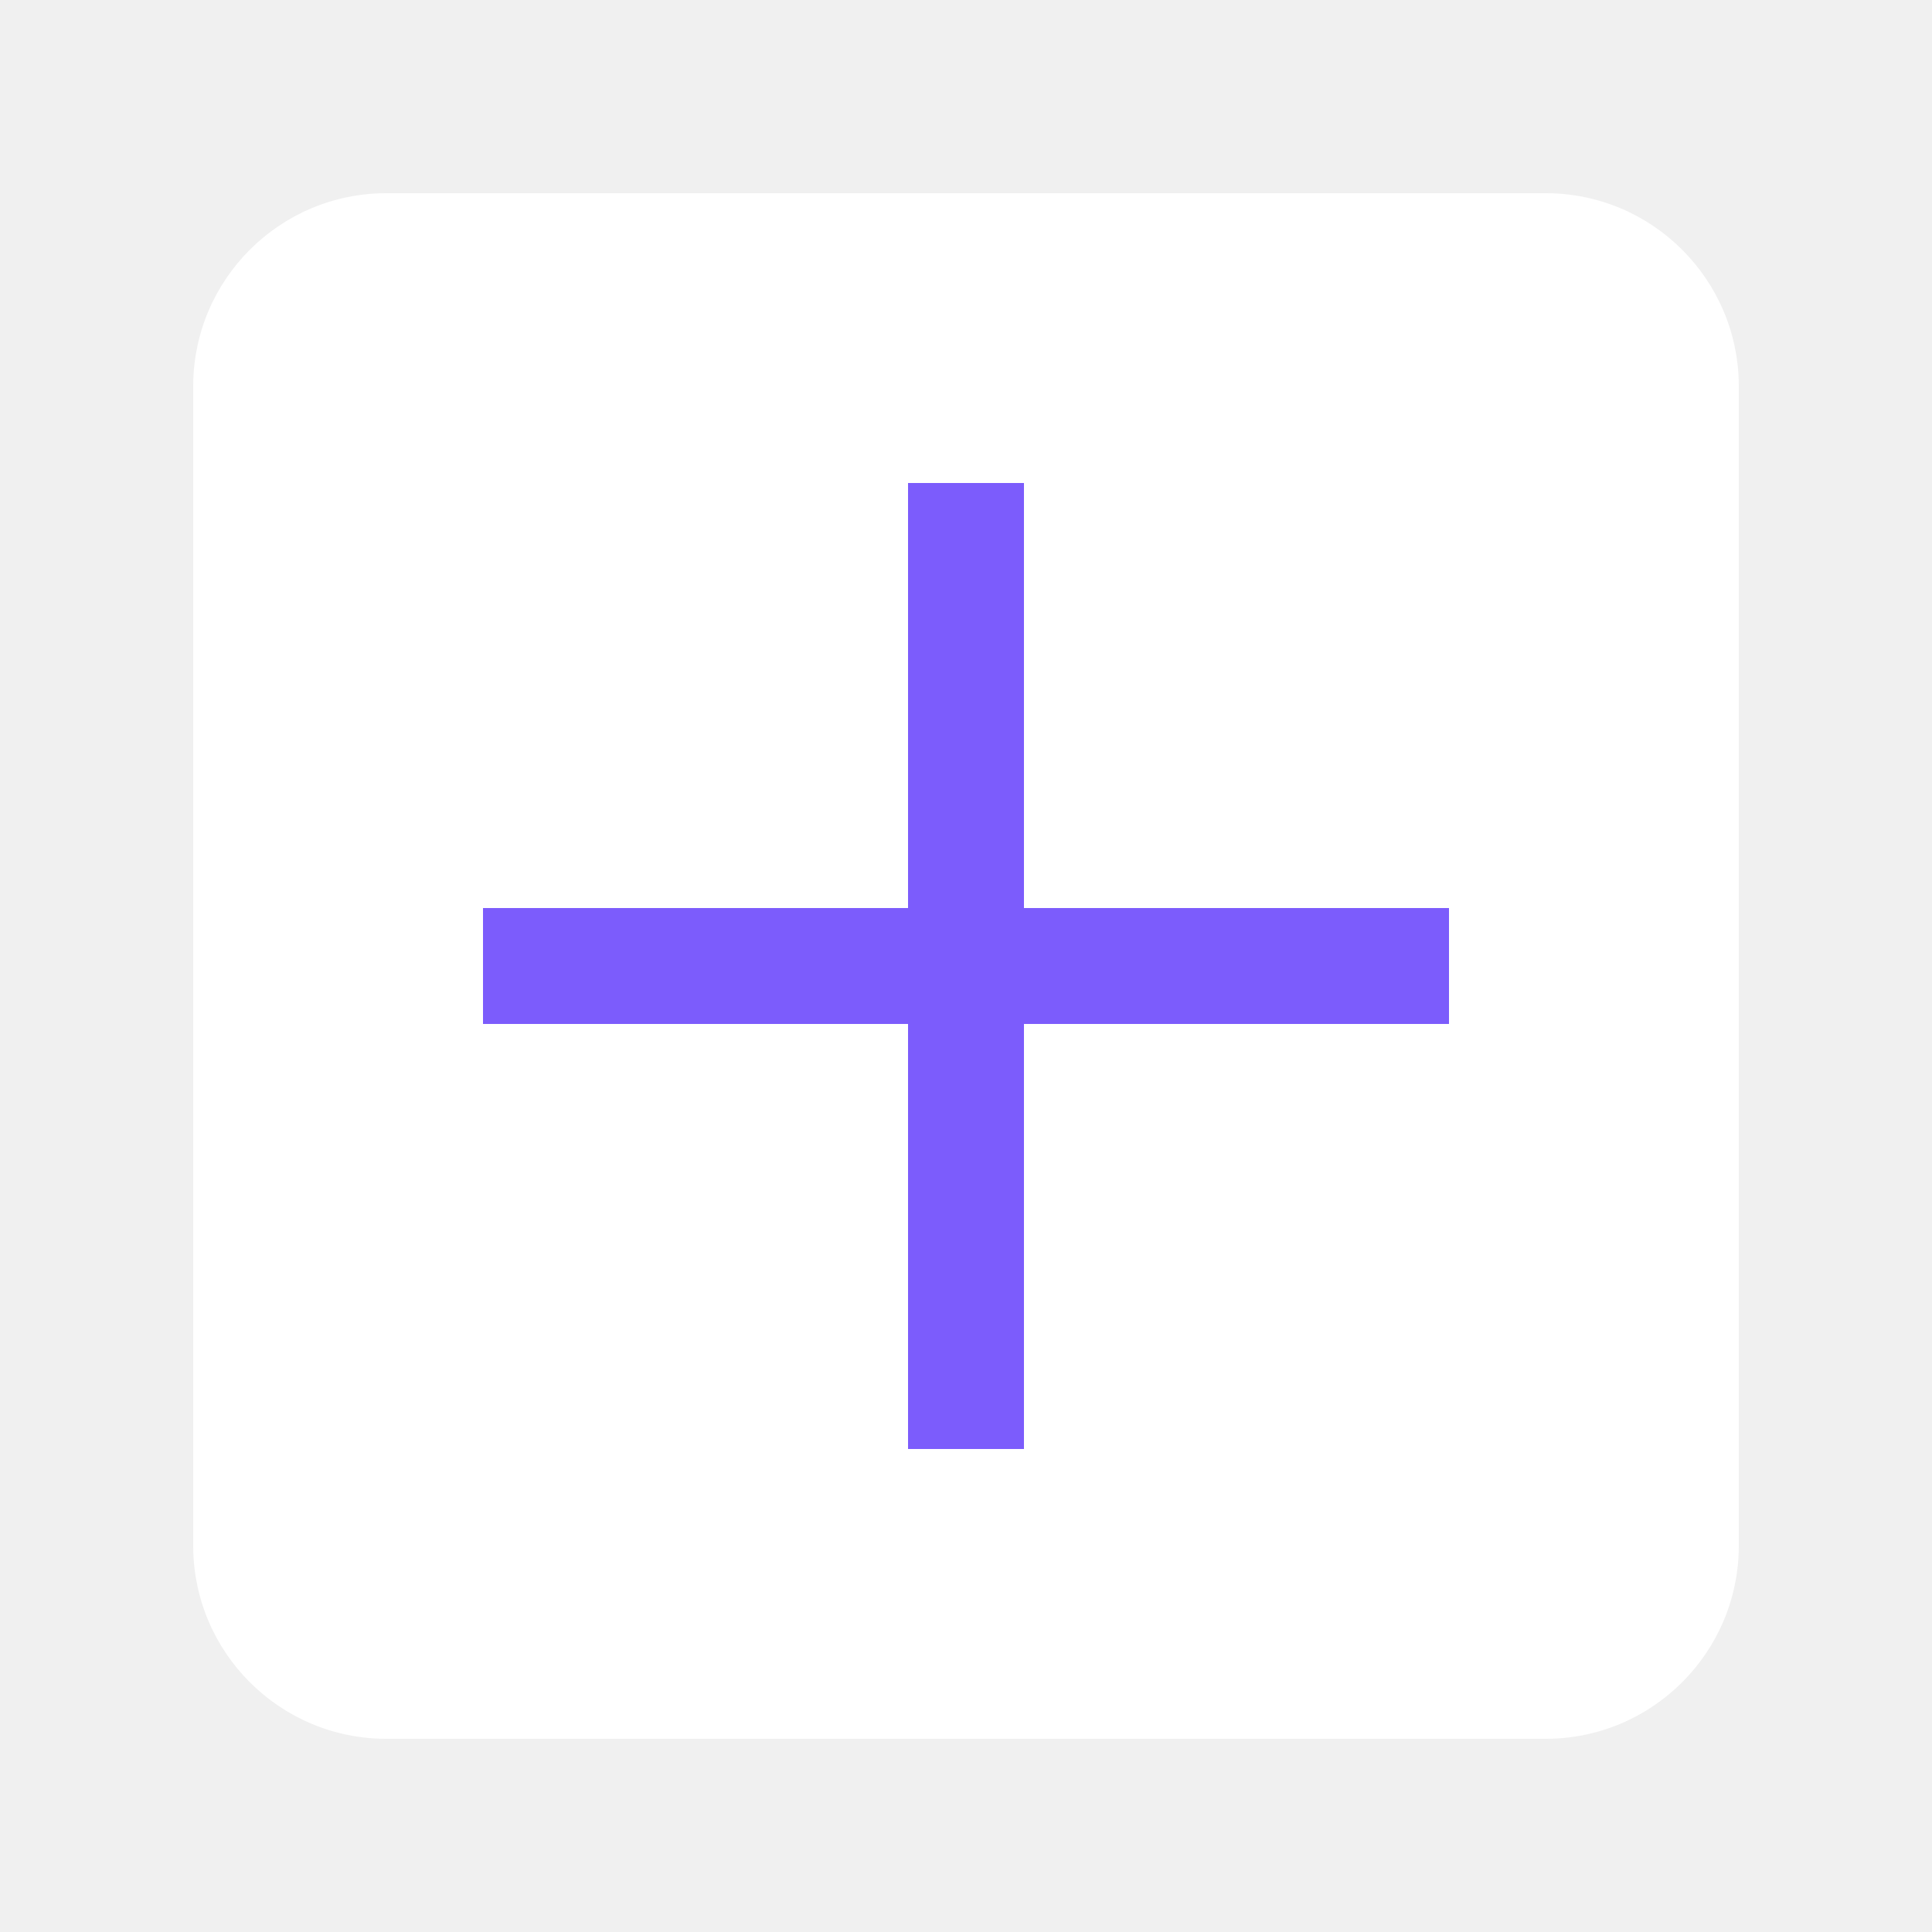
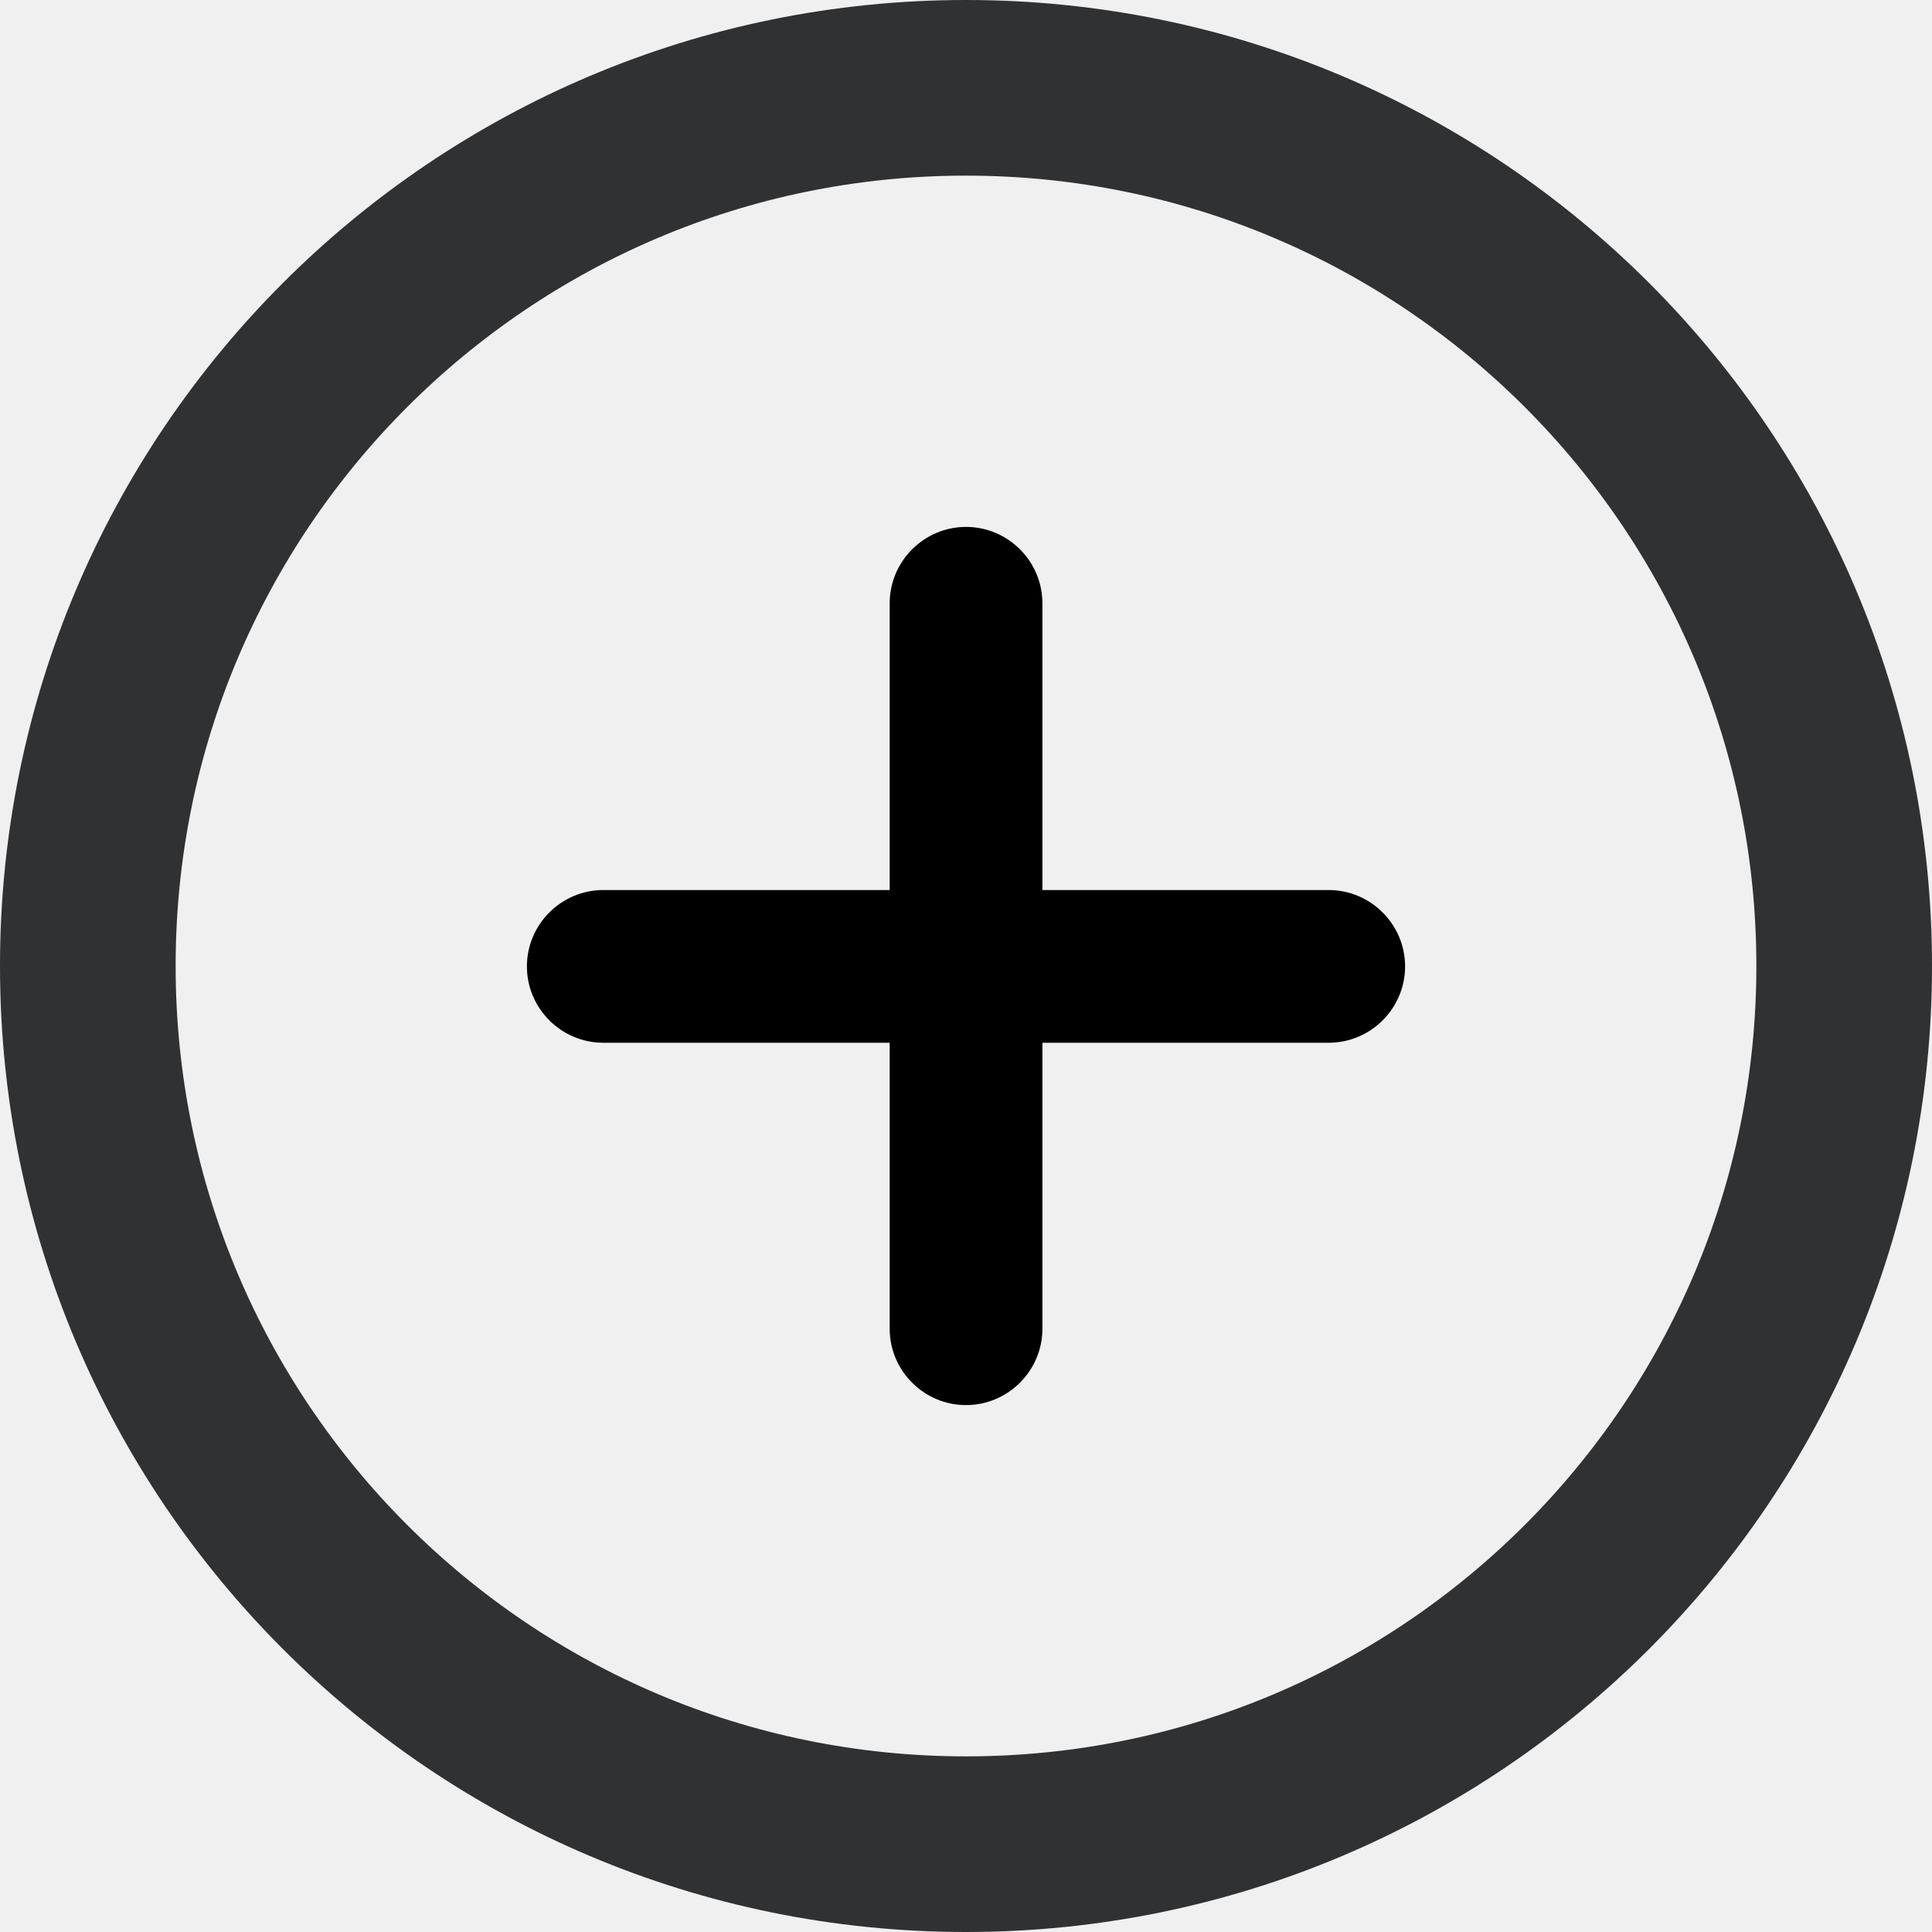
- <svg xmlns="http://www.w3.org/2000/svg" width="100" height="100">
-   <rect x="10" y="10" width="80" height="80" rx="10" ry="10" style="fill:white;" />
-   <line x1="25" y1="50" x2="75" y2="50" style="stroke:#7c5cfc;stroke-width:6" />
-   <line x1="50" y1="25" x2="50" y2="75" style="stroke:#7c5cfc;stroke-width:6" />
+ <svg xmlns="http://www.w3.org/2000/svg" fill="none" version="1.1" width="22" height="22" viewBox="0 0 22 22">
+   <defs>
+     <clipPath id="master_svg0_3726_75995">
+       <rect x="0" y="0" width="22" height="22" rx="0" />
+     </clipPath>
+   </defs>
+   <g clip-path="url(#master_svg0_3726_75995)">
+     <g>
+       <ellipse cx="11" cy="11" rx="10" ry="10" fill-opacity="0" stroke-opacity="1" stroke="#303133" fill="none" stroke-width="2" />
+     </g>
+     <g>
+       <path d="M10.131,15.131C10.131,15.609,10.522,16,11,16C11.479,16,11.87,15.609,11.87,15.131L11.87,11.874L15.13,11.874C15.609,11.874,16,11.483,16,11.005C16,10.526,15.609,10.135,15.13,10.135L11.87,10.135L11.87,6.87C11.87,6.391,11.479,6,11,6C10.522,6,10.131,6.391,10.131,6.87L10.131,10.135L6.87,10.135C6.391,10.135,6,10.526,6,11.005C6,11.483,6.391,11.874,6.87,11.874L10.131,11.874L10.131,15.131Z" fill-rule="evenodd" fill="currentColor" fill-opacity="1" />
+     </g>
+   </g>
</svg>
